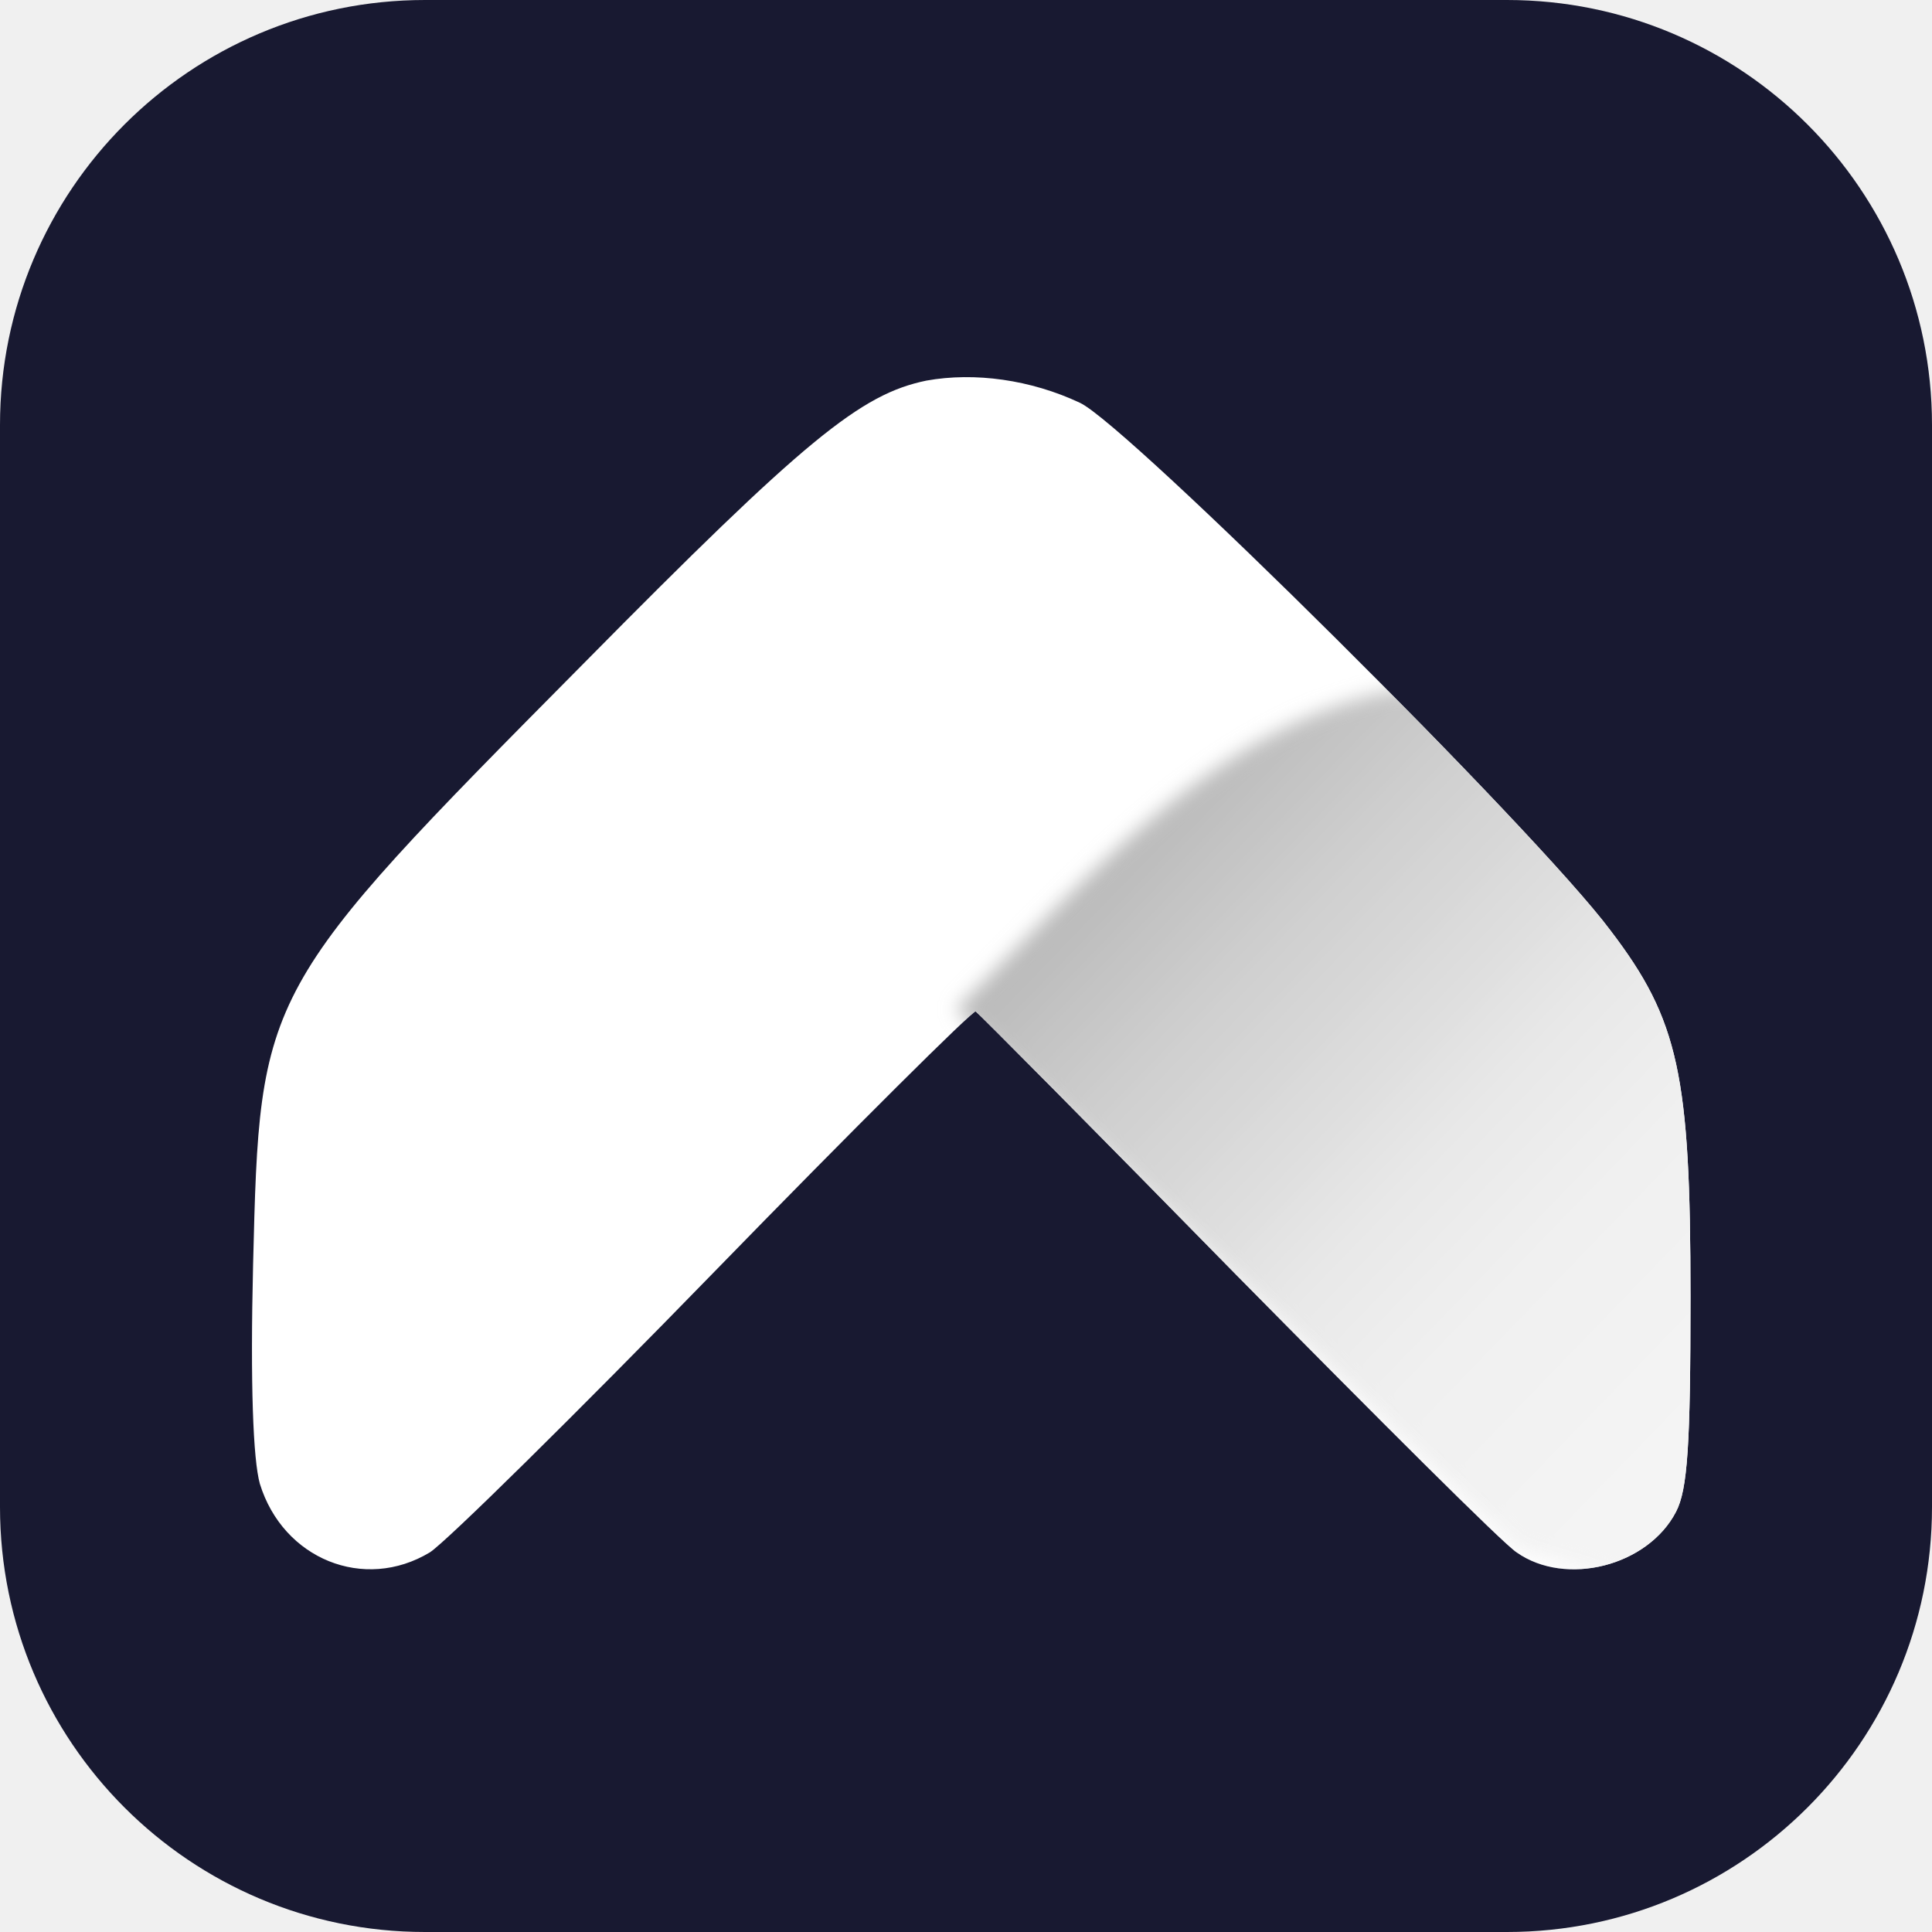
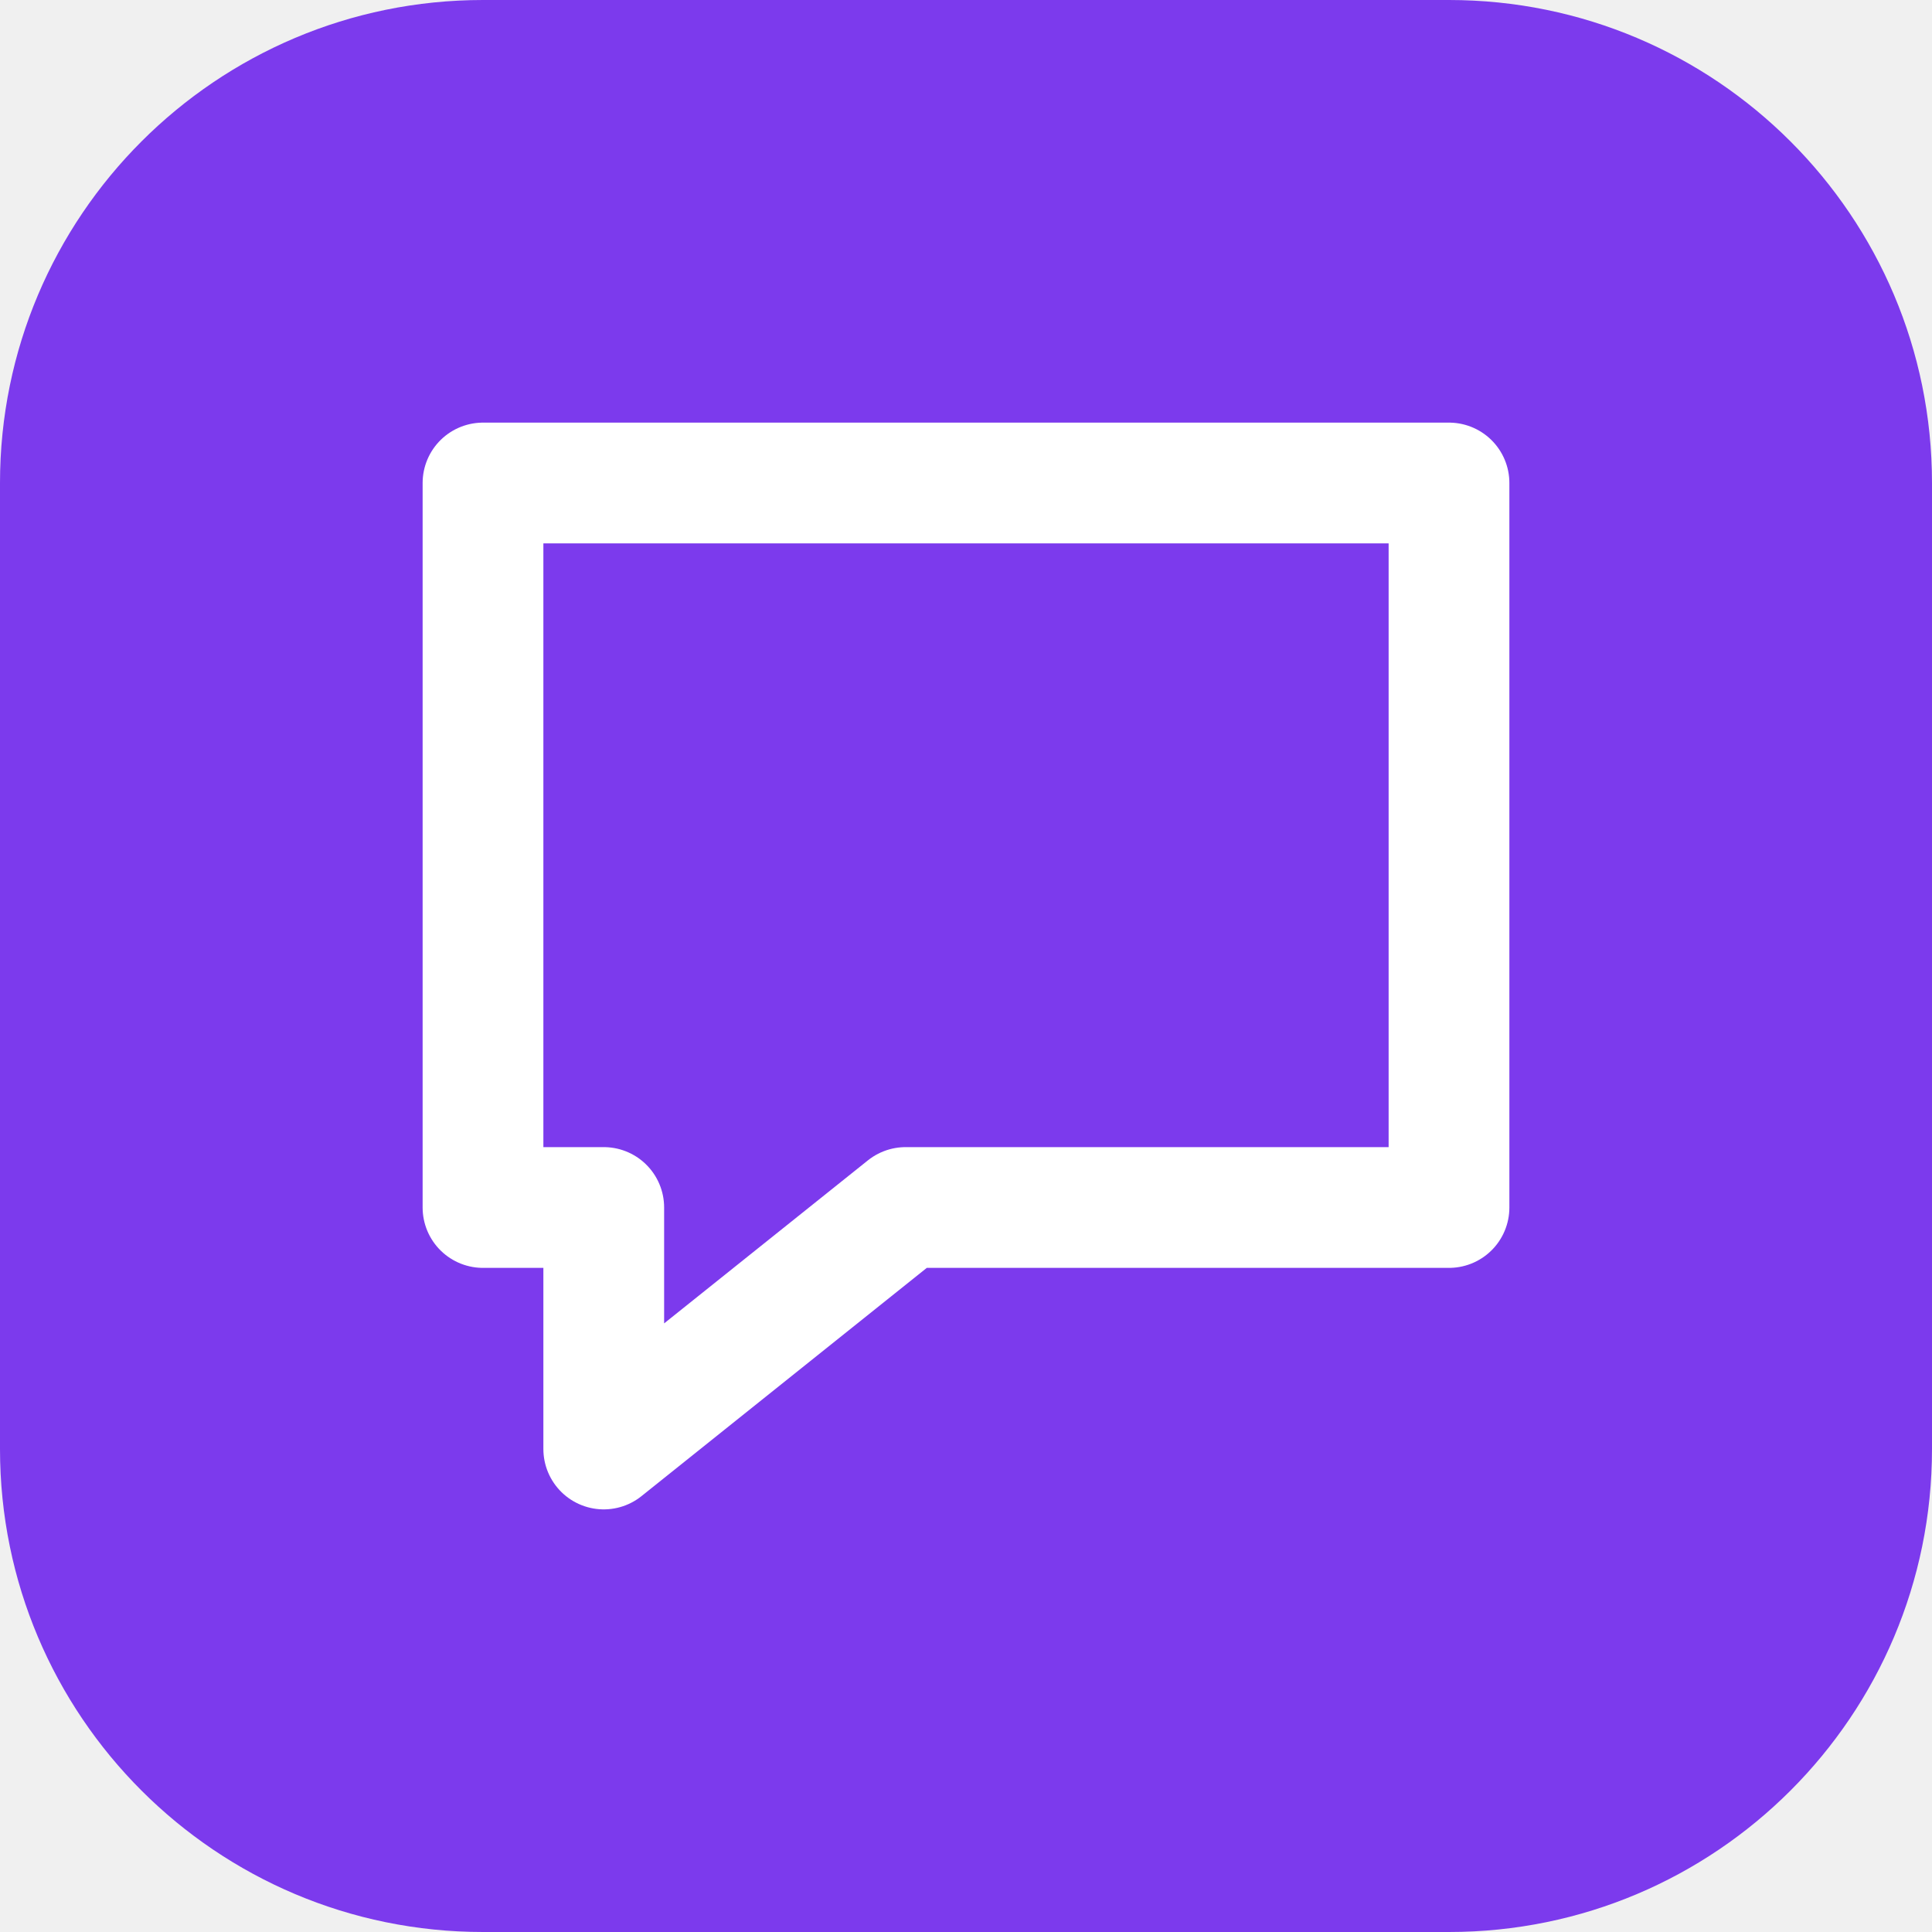
- <svg xmlns="http://www.w3.org/2000/svg" viewBox="0 0 200 200" width="200" height="200" role="img" aria-label="Obsidian Copilot icon">
-   <defs>
-     <clipPath id="idc">
-       <path d="M75.9 6.9c-6.8 1.4-12.5 6-35.5 29.3-33.5 33.8-33.5 33.9-34.2 62.2-0.3 12.4 0 20.2 0.7 22.7 2.4 7.8 10.8 11.2 17.6 7.1 1.7-1.1 14.9-14.1 29.5-29.1 14.5-14.9 26.7-27 27-26.9 0.3 0.2 12.4 12.4 27 27.3 14.6 14.8 27.6 27.8 29 28.7 5.1 3.6 13.6 1.4 16.5-4.2 1.2-2.3 1.5-6.9 1.5-22.3 0-22.9-1.2-28.6-8.3-37.9-7.6-10.2-50-52.3-54.9-54.6-5.1-2.4-10.9-3.2-15.9-2.3z" />
-     </clipPath>
-     <linearGradient id="ids" gradientUnits="userSpaceOnUse" x1="86" y1="64" x2="148" y2="124">
-       <stop offset="0" stop-color="#B8B8B8" />
-       <stop offset="0.05" stop-color="#BEBEBE" />
-       <stop offset="0.21" stop-color="#CECECE" />
-       <stop offset="0.38" stop-color="#DBDBDB" />
-       <stop offset="0.54" stop-color="#E8E8E8" />
-       <stop offset="0.71" stop-color="#F0F0F0" />
-       <stop offset="1" stop-color="#F4F4F4" />
-     </linearGradient>
-     <filter id="idb" x="-20%" y="-20%" width="140%" height="140%">
-       <feGaussianBlur stdDeviation="1.0" />
-     </filter>
-     <clipPath id="idr">
-       <rect width="200" height="200" rx="44" />
-     </clipPath>
-   </defs>
-   <g clip-path="url(#idr)">
-     <rect width="200" height="200" fill="#181931" />
-     <g transform="translate(20,32.5)">
-       <g clip-path="url(#idc)">
-         <path d="M75.9 6.9c-6.8 1.4-12.5 6-35.5 29.3-33.5 33.8-33.5 33.9-34.2 62.2-0.3 12.4 0 20.2 0.7 22.7 2.4 7.8 10.8 11.2 17.6 7.1 1.7-1.1 14.9-14.1 29.5-29.1 14.5-14.9 26.7-27 27-26.9 0.3 0.2 12.4 12.4 27 27.3 14.6 14.8 27.6 27.8 29 28.7 5.1 3.6 13.6 1.4 16.5-4.2 1.2-2.3 1.5-6.9 1.5-22.3 0-22.9-1.2-28.6-8.3-37.9-7.6-10.2-50-52.3-54.9-54.6-5.1-2.4-10.9-3.2-15.9-2.3z" fill="#FFFFFF" />
-         <path d="M79 72 C92.2 58.8 105.5 42.8 124 39 L160 39 L160 135 L137 128 Z" fill="url(#ids)" filter="url(#idb)" />
-       </g>
-     </g>
-   </g>
+ <svg xmlns="http://www.w3.org/2000/svg" viewBox="0 0 32 32">
+   <rect width="32" height="32" rx="8" fill="#7c3aed" />
+   <path d="M8 8h16v12H15l-5 4v-4H8z" fill="none" stroke="white" stroke-width="2" stroke-linejoin="round" />
</svg>
